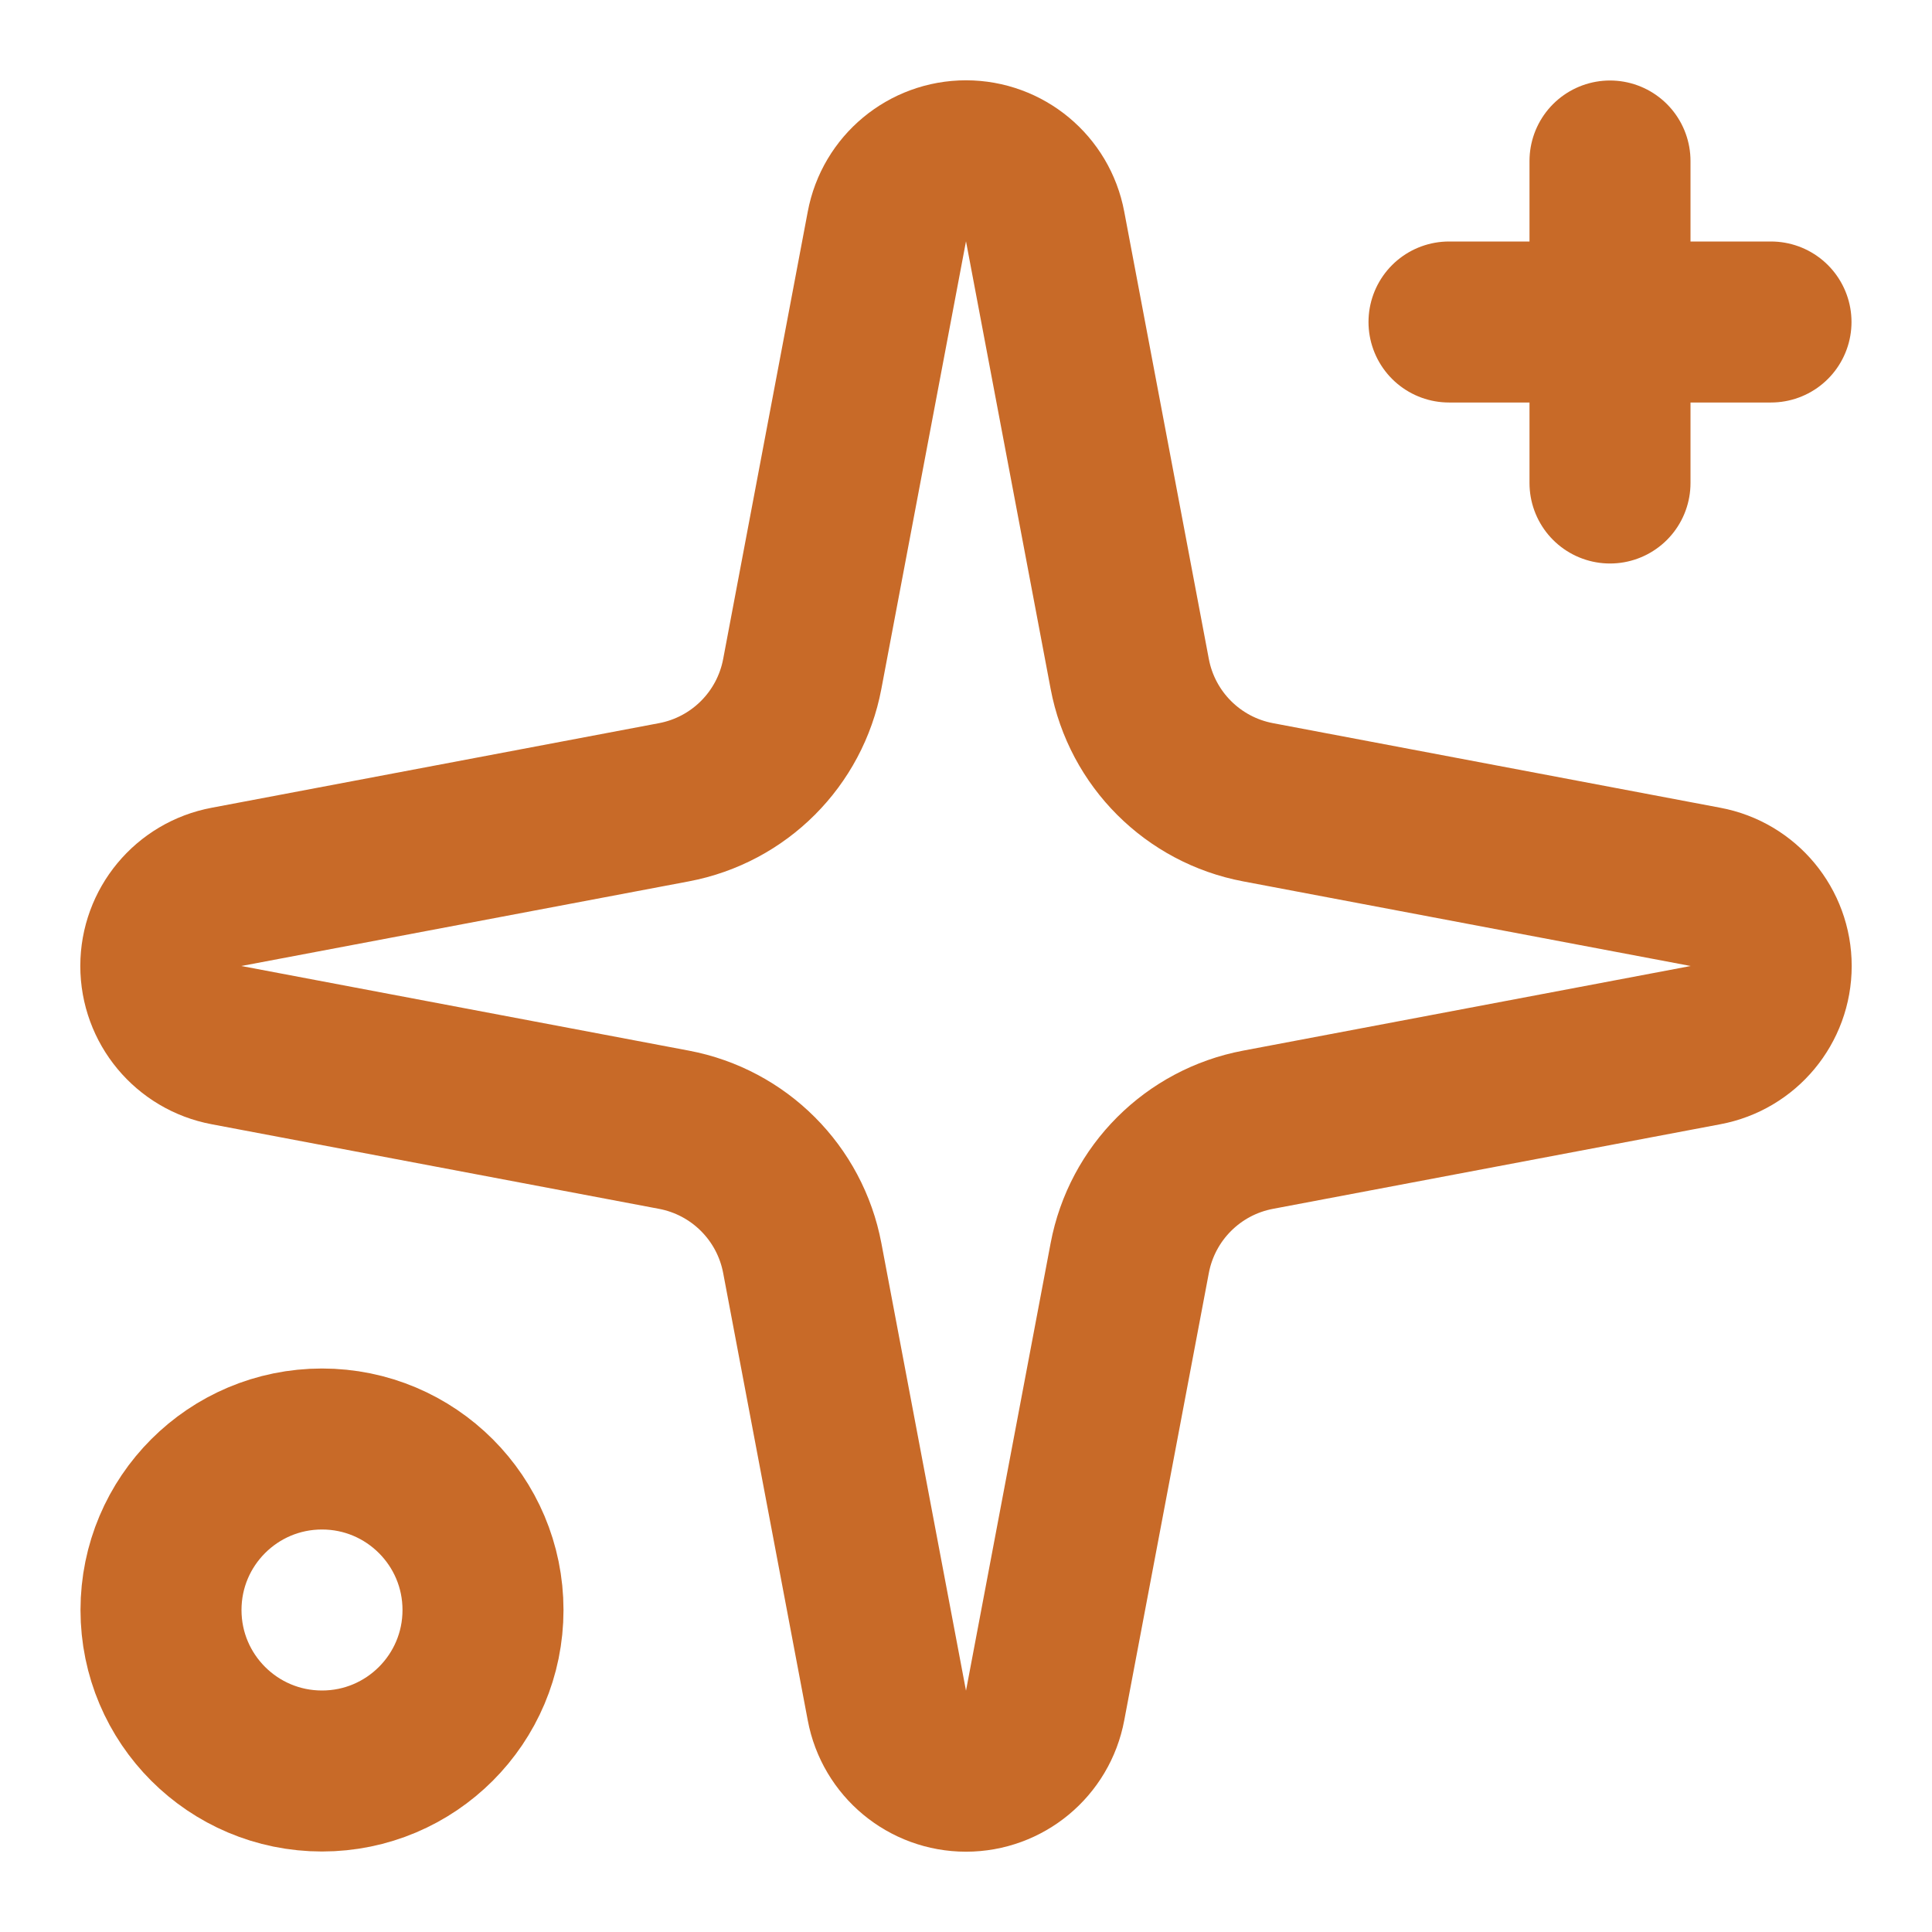
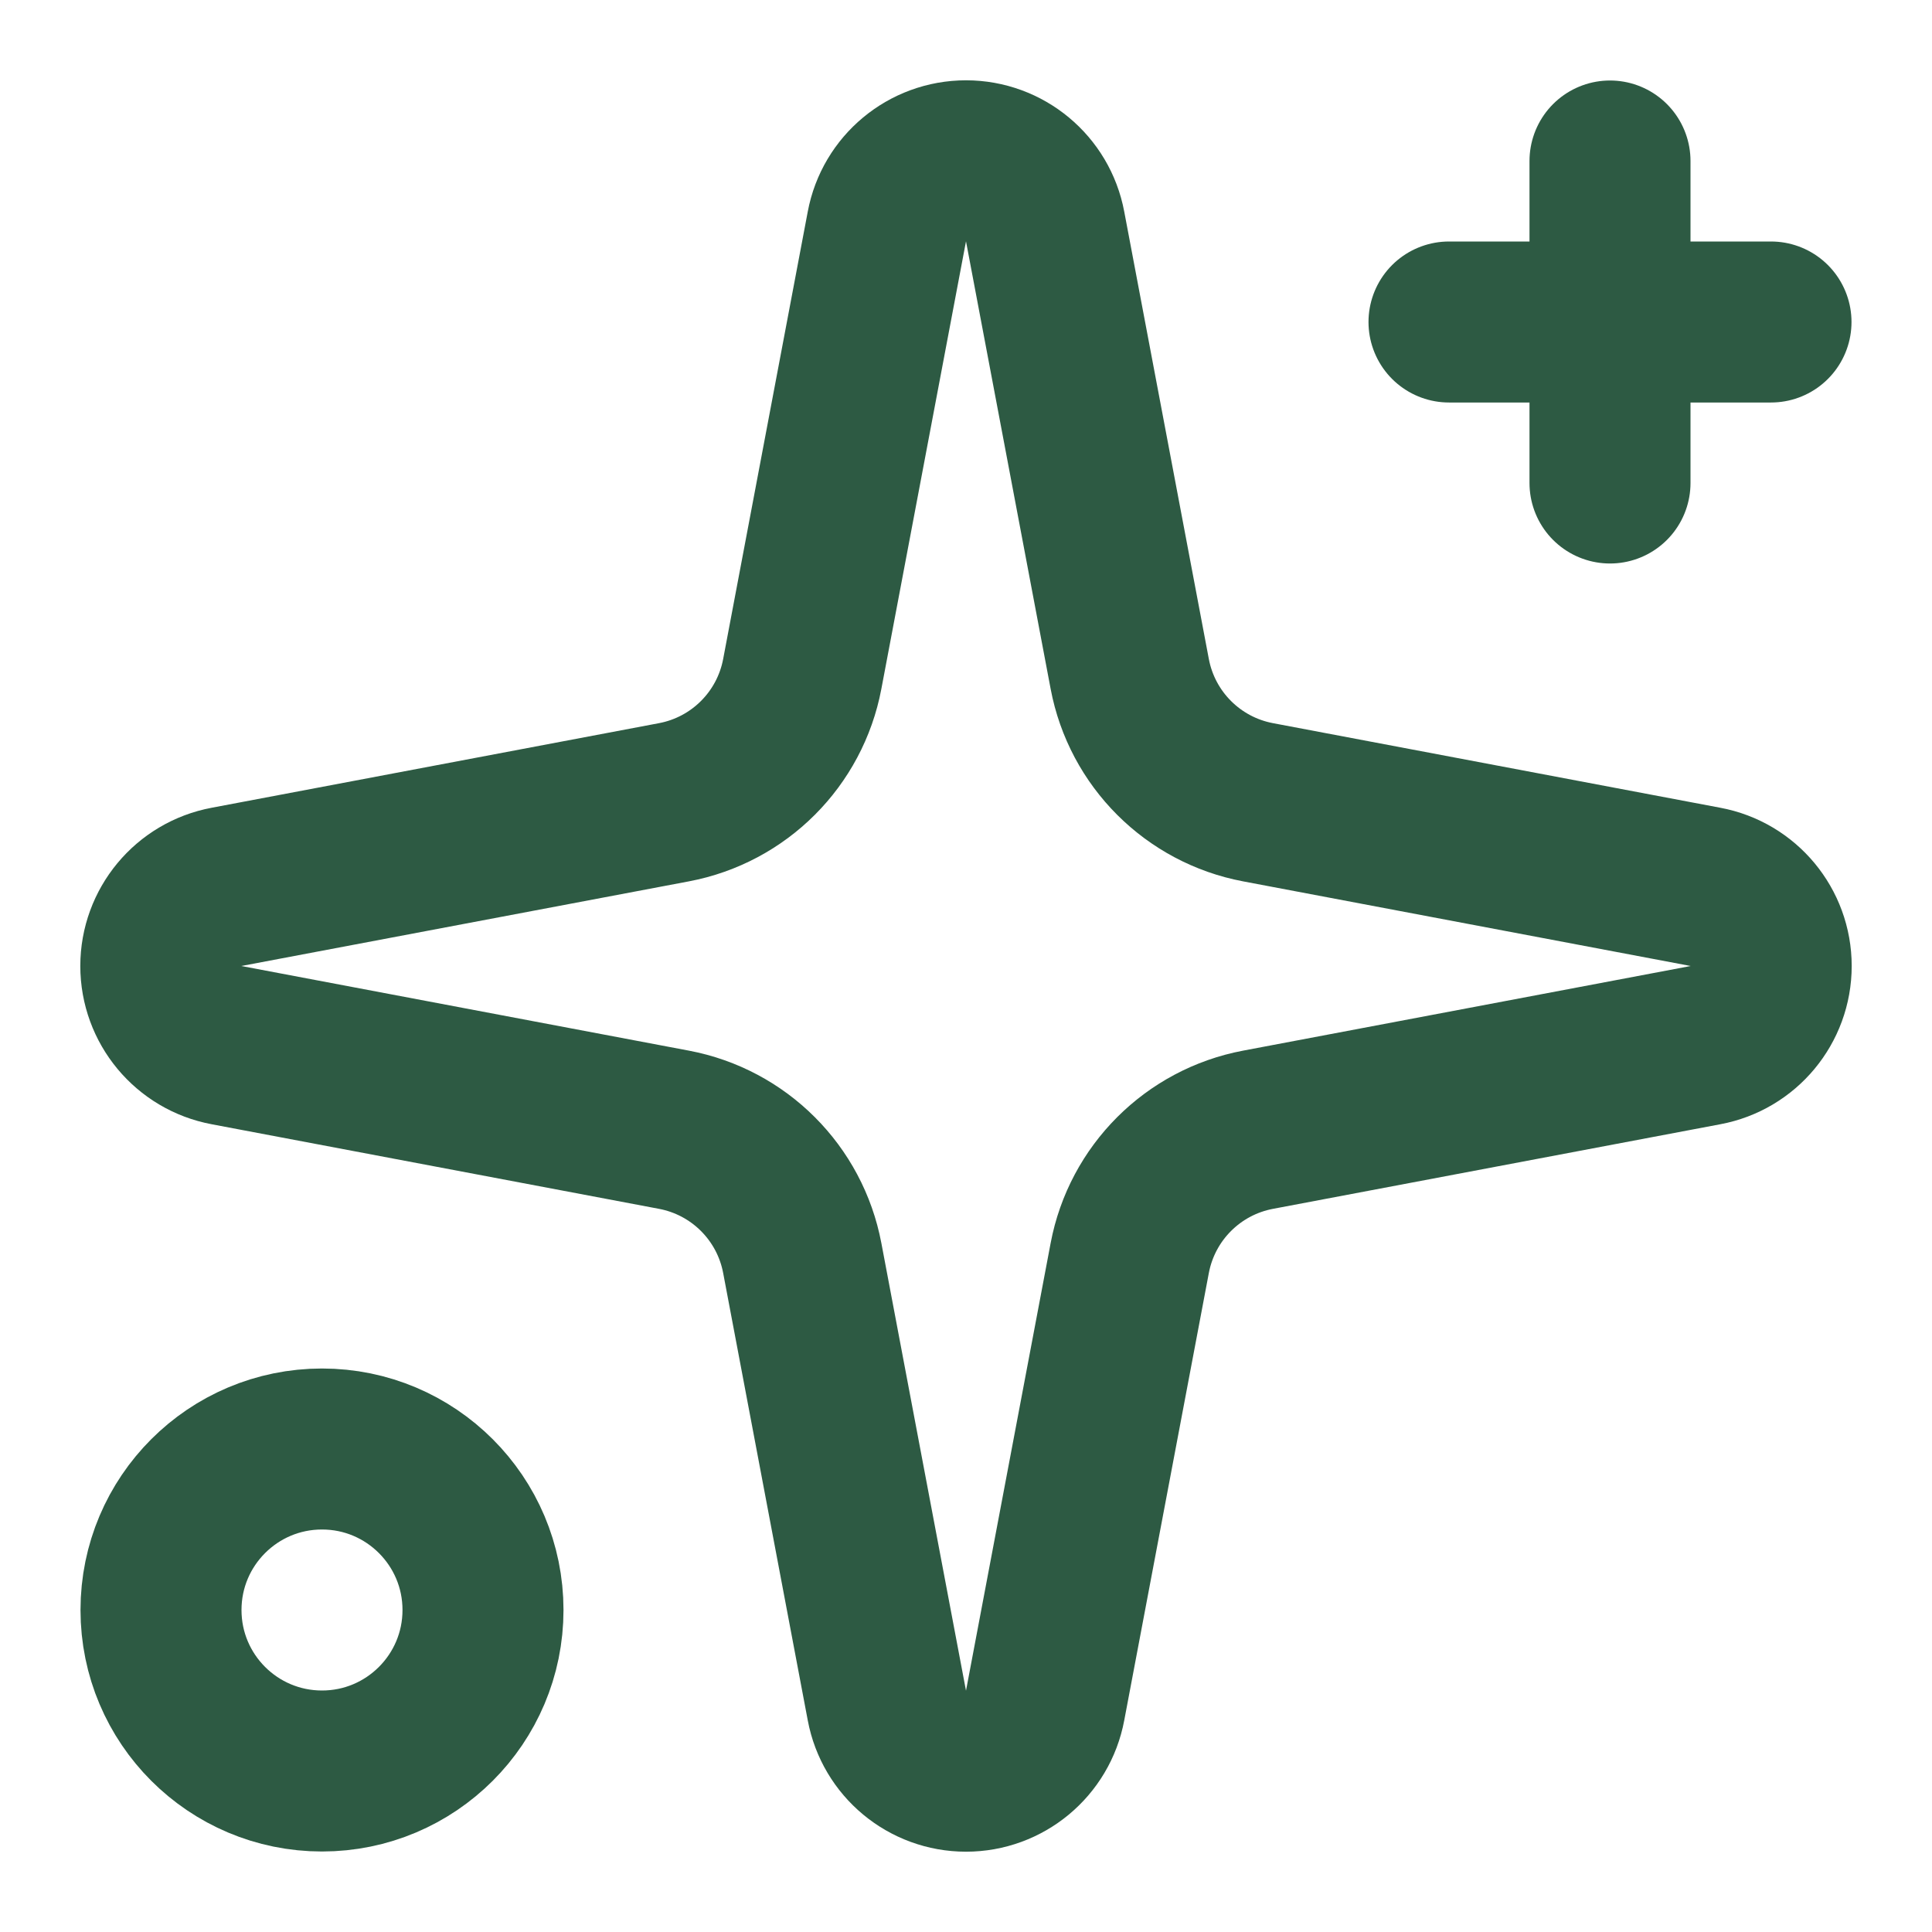
<svg xmlns="http://www.w3.org/2000/svg" preserveAspectRatio="none" overflow="visible" width="14" height="14" viewBox="0 0 24 24" fill="none">
-   <path d="M11.017 2.814a1 1 0 0 1 1.966 0l1.051 5.558a2 2 0 0 0 1.594 1.594l5.558 1.051a1 1 0 0 1 0 1.966l-5.558 1.051a2 2 0 0 0-1.594 1.594l-1.051 5.558a1 1 0 0 1-1.966 0l-1.051-5.558a2 2 0 0 0-1.594-1.594l-5.558-1.051a1 1 0 0 1 0-1.966l5.558-1.051a2 2 0 0 0 1.594-1.594z" stroke="#C86A28" stroke-width="2" stroke-linecap="round" stroke-linejoin="round" />
-   <path d="M20 2v4M22 4h-4" stroke="#C86A28" stroke-width="2" stroke-linecap="round" />
-   <circle cx="4" cy="20" r="2" stroke="#C86A28" stroke-width="2" />
+   <path d="M11.017 2.814a1 1 0 0 1 1.966 0l1.051 5.558a2 2 0 0 0 1.594 1.594l5.558 1.051a1 1 0 0 1 0 1.966l-5.558 1.051a2 2 0 0 0-1.594 1.594l-1.051 5.558a1 1 0 0 1-1.966 0l-1.051-5.558a2 2 0 0 0-1.594-1.594l-5.558-1.051a1 1 0 0 1 0-1.966l5.558-1.051a2 2 0 0 0 1.594-1.594z" stroke="#2D5A43" stroke-width="2" stroke-linecap="round" stroke-linejoin="round" />
+   <path d="M20 2v4M22 4h-4" stroke="#2D5A43" stroke-width="2" stroke-linecap="round" />
+   <circle cx="4" cy="20" r="2" stroke="#2D5A43" stroke-width="2" />
</svg>
